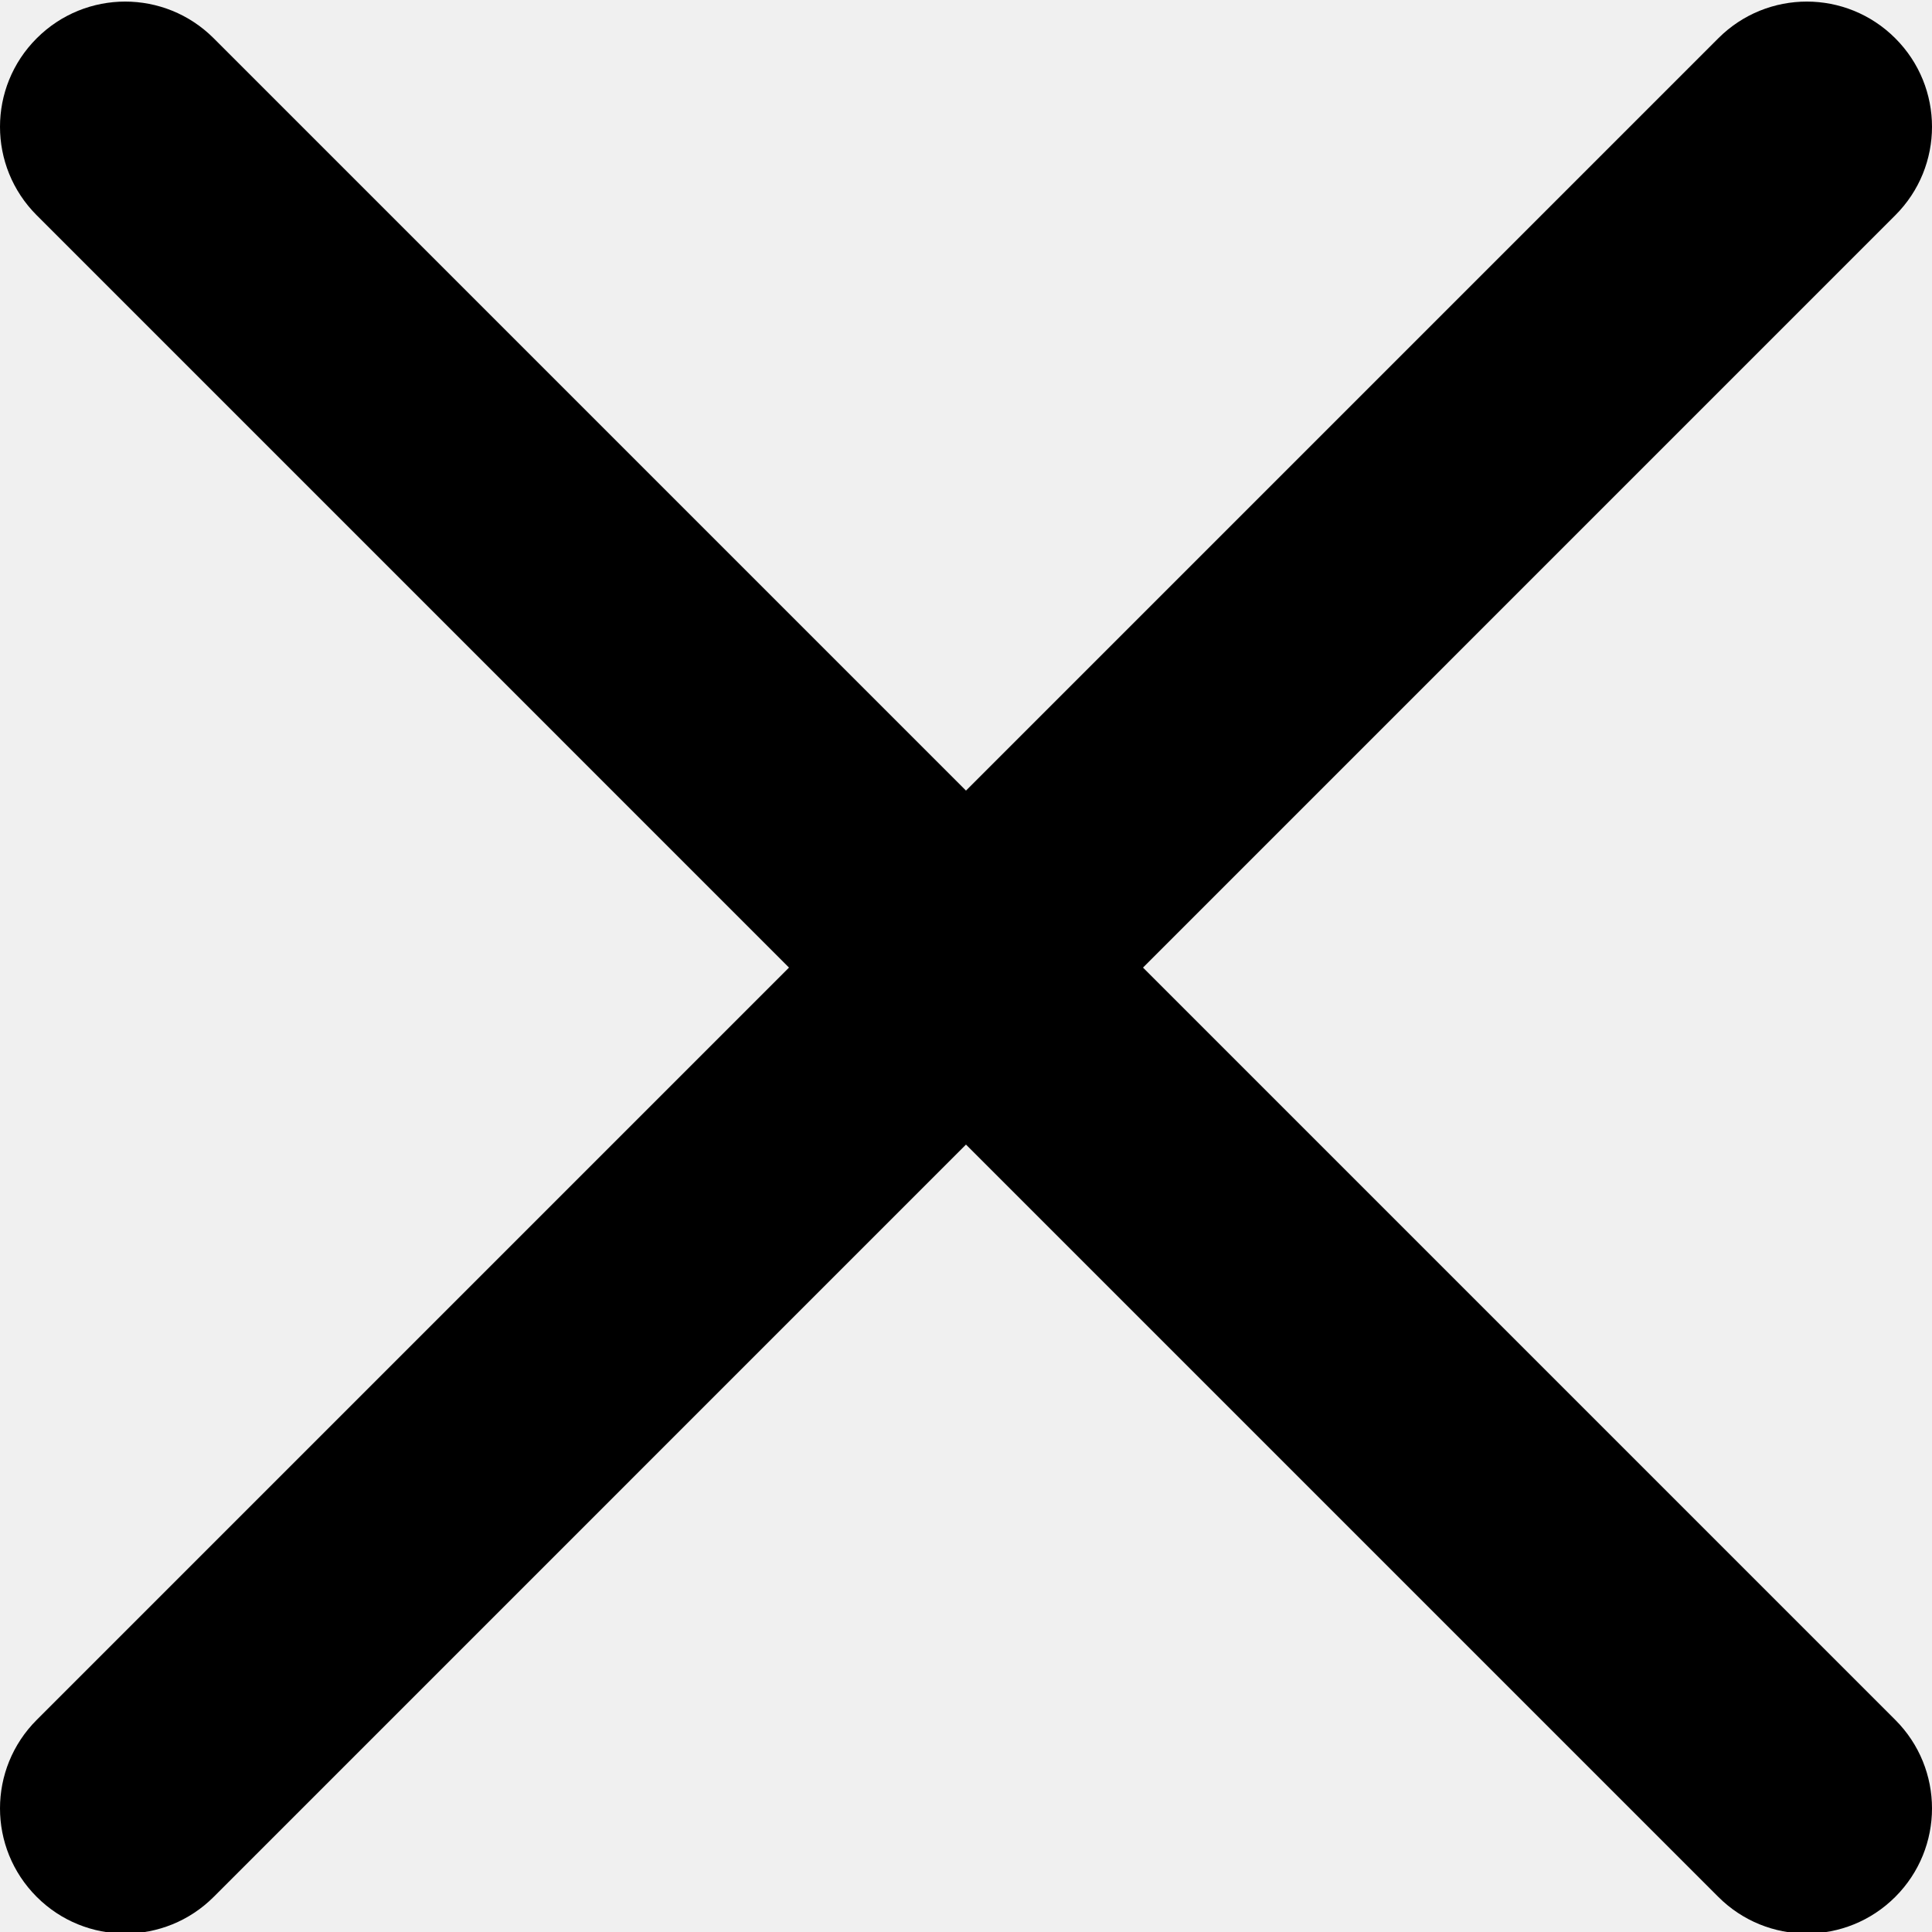
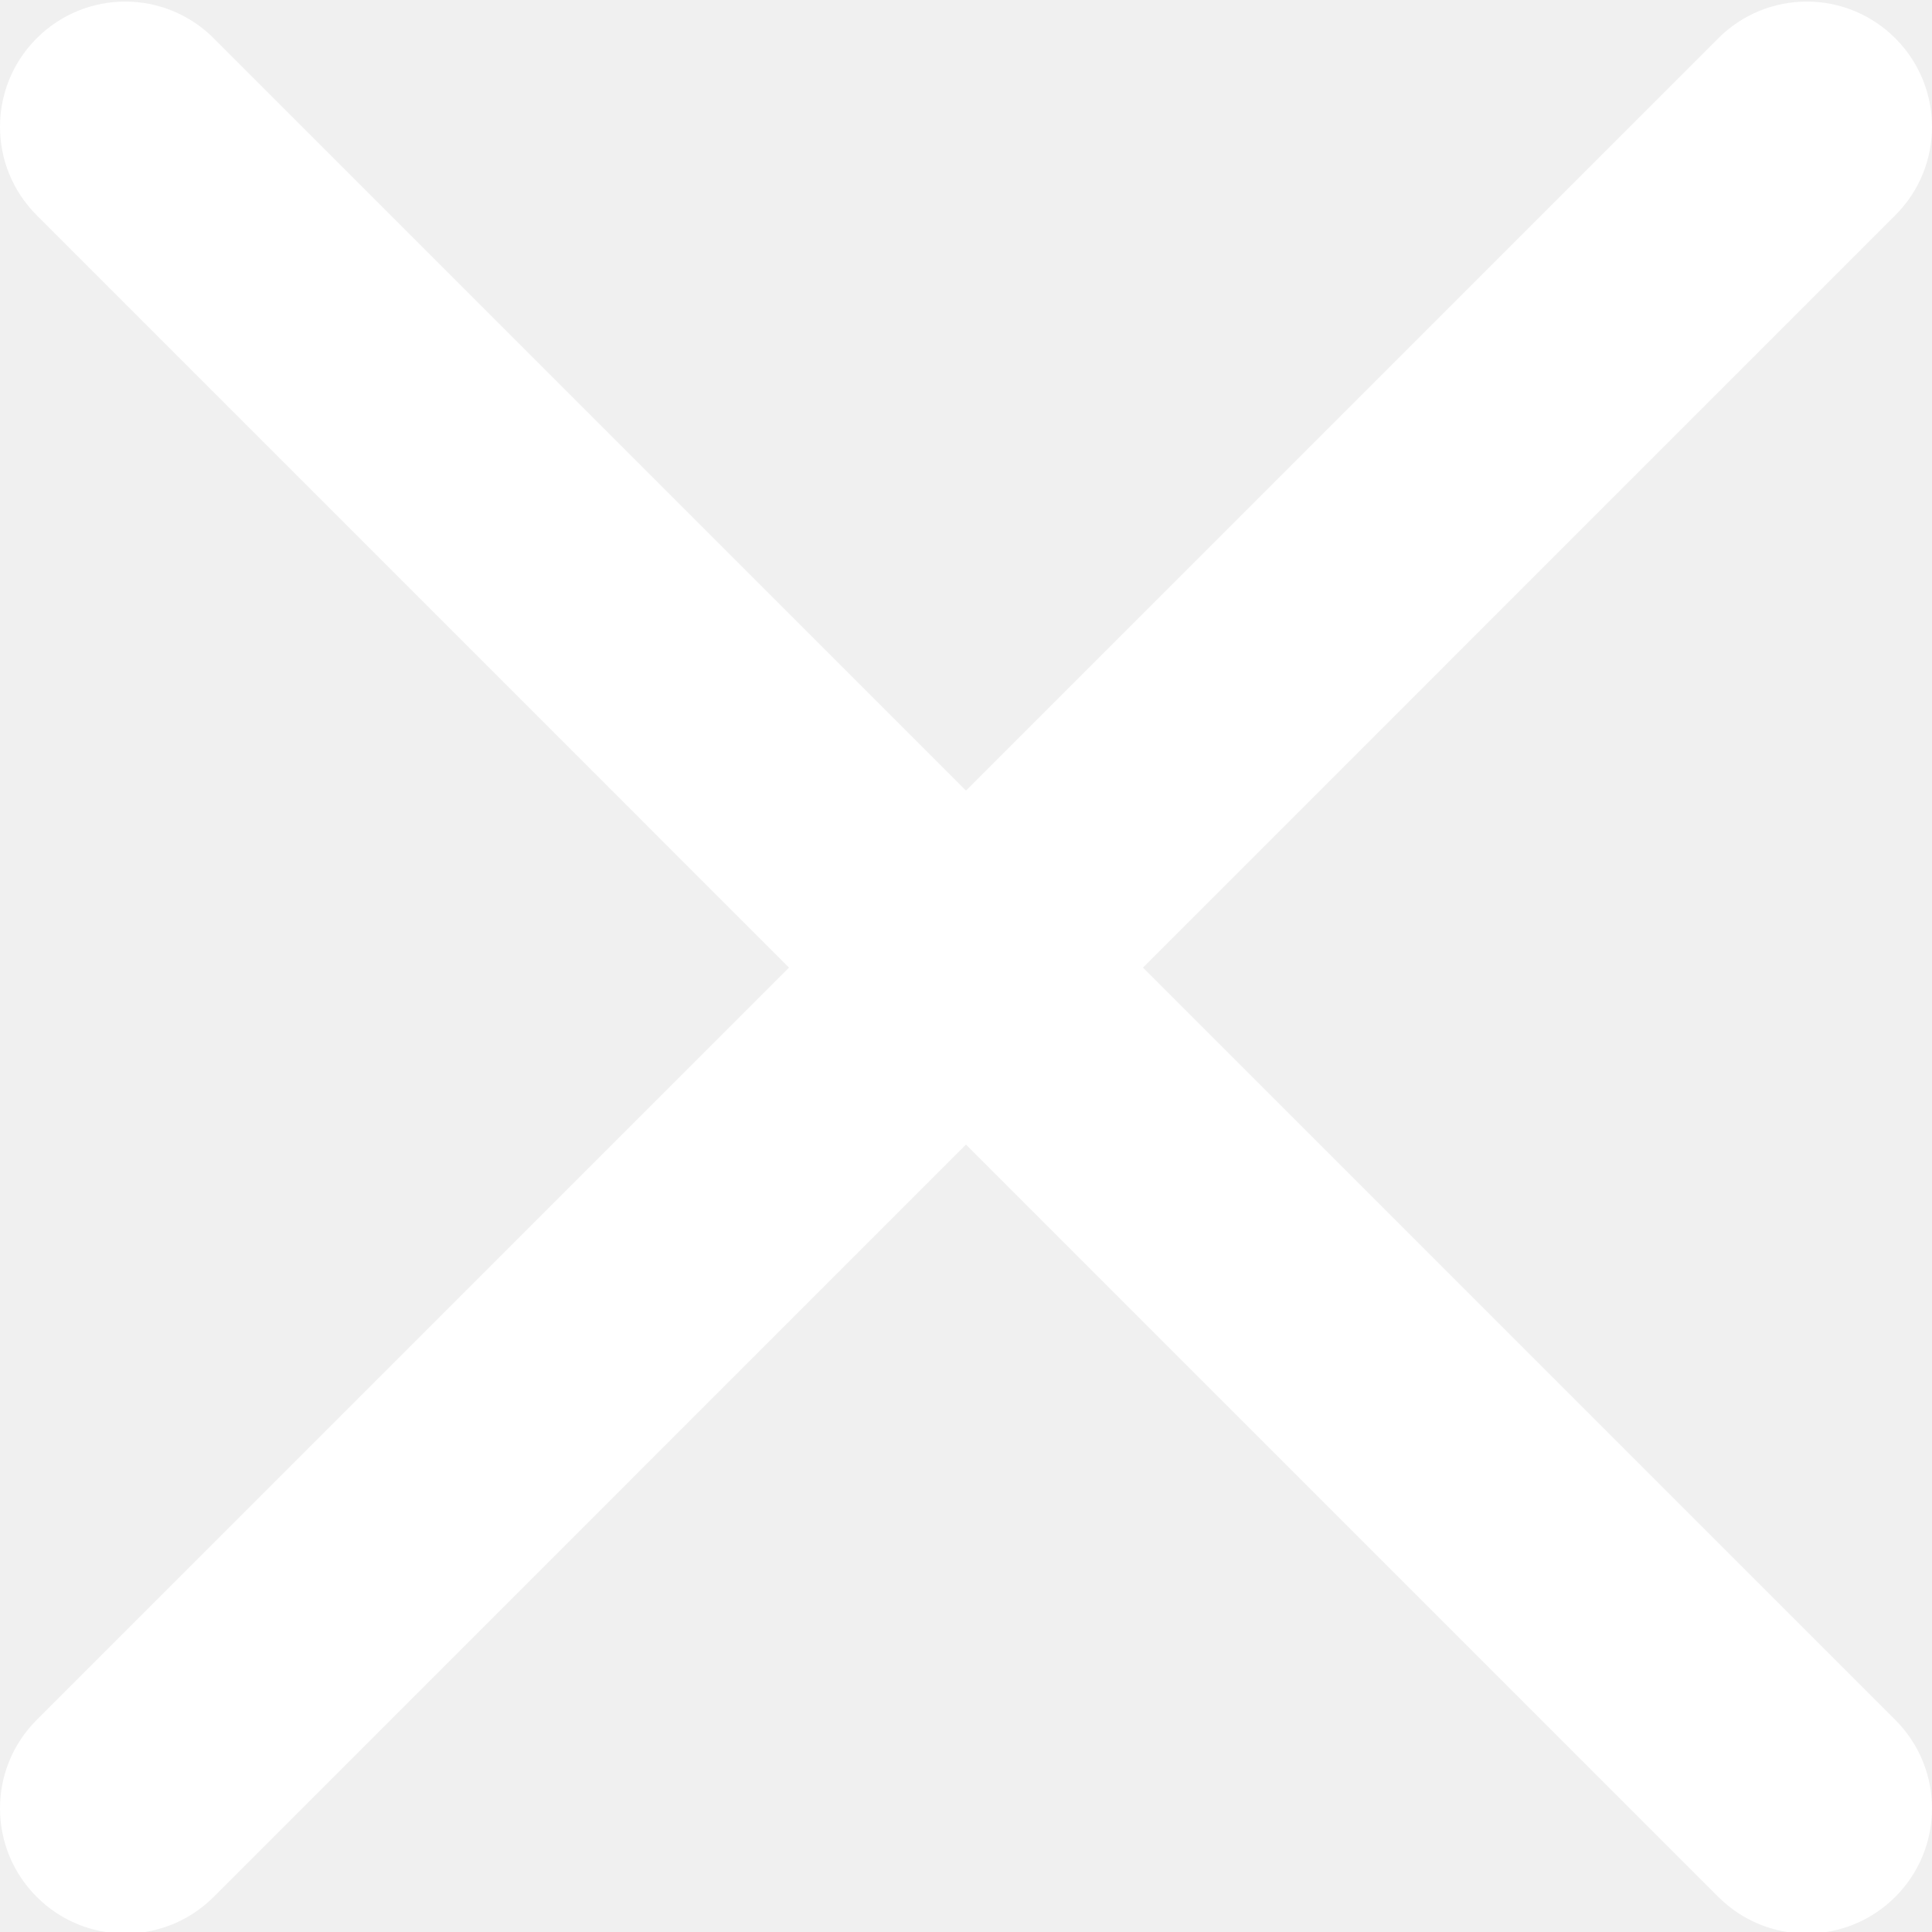
<svg xmlns="http://www.w3.org/2000/svg" width="329" height="329" viewBox="0 0 329 329" fill="none">
-   <path d="M194.641 164.769L322.748 36.659C331.084 28.326 331.084 14.853 322.748 6.52C314.415 -1.813 300.941 -1.813 292.608 6.52L164.498 134.63L36.392 6.52C28.055 -1.813 14.586 -1.813 6.253 6.52C-2.084 14.853 -2.084 28.326 6.253 36.659L134.359 164.769L6.253 292.879C-2.084 301.212 -2.084 314.686 6.253 323.019C10.405 327.175 15.866 329.264 21.322 329.264C26.779 329.264 32.235 327.175 36.392 323.019L164.498 194.909L292.608 323.019C296.765 327.175 302.221 329.264 307.678 329.264C313.134 329.264 318.591 327.175 322.748 323.019C331.084 314.686 331.084 301.212 322.748 292.879L194.641 164.769Z" fill="black" />
+   <path d="M194.641 164.769L322.748 36.659C331.084 28.326 331.084 14.853 322.748 6.52C314.415 -1.813 300.941 -1.813 292.608 6.52L164.498 134.63L36.392 6.52C28.055 -1.813 14.586 -1.813 6.253 6.52C-2.084 14.853 -2.084 28.326 6.253 36.659L134.359 164.769L6.253 292.879C-2.084 301.212 -2.084 314.686 6.253 323.019C10.405 327.175 15.866 329.264 21.322 329.264C26.779 329.264 32.235 327.175 36.392 323.019L164.498 194.909L292.608 323.019C296.765 327.175 302.221 329.264 307.678 329.264C313.134 329.264 318.591 327.175 322.748 323.019C331.084 314.686 331.084 301.212 322.748 292.879L194.641 164.769Z" fill="white" />
</svg>
